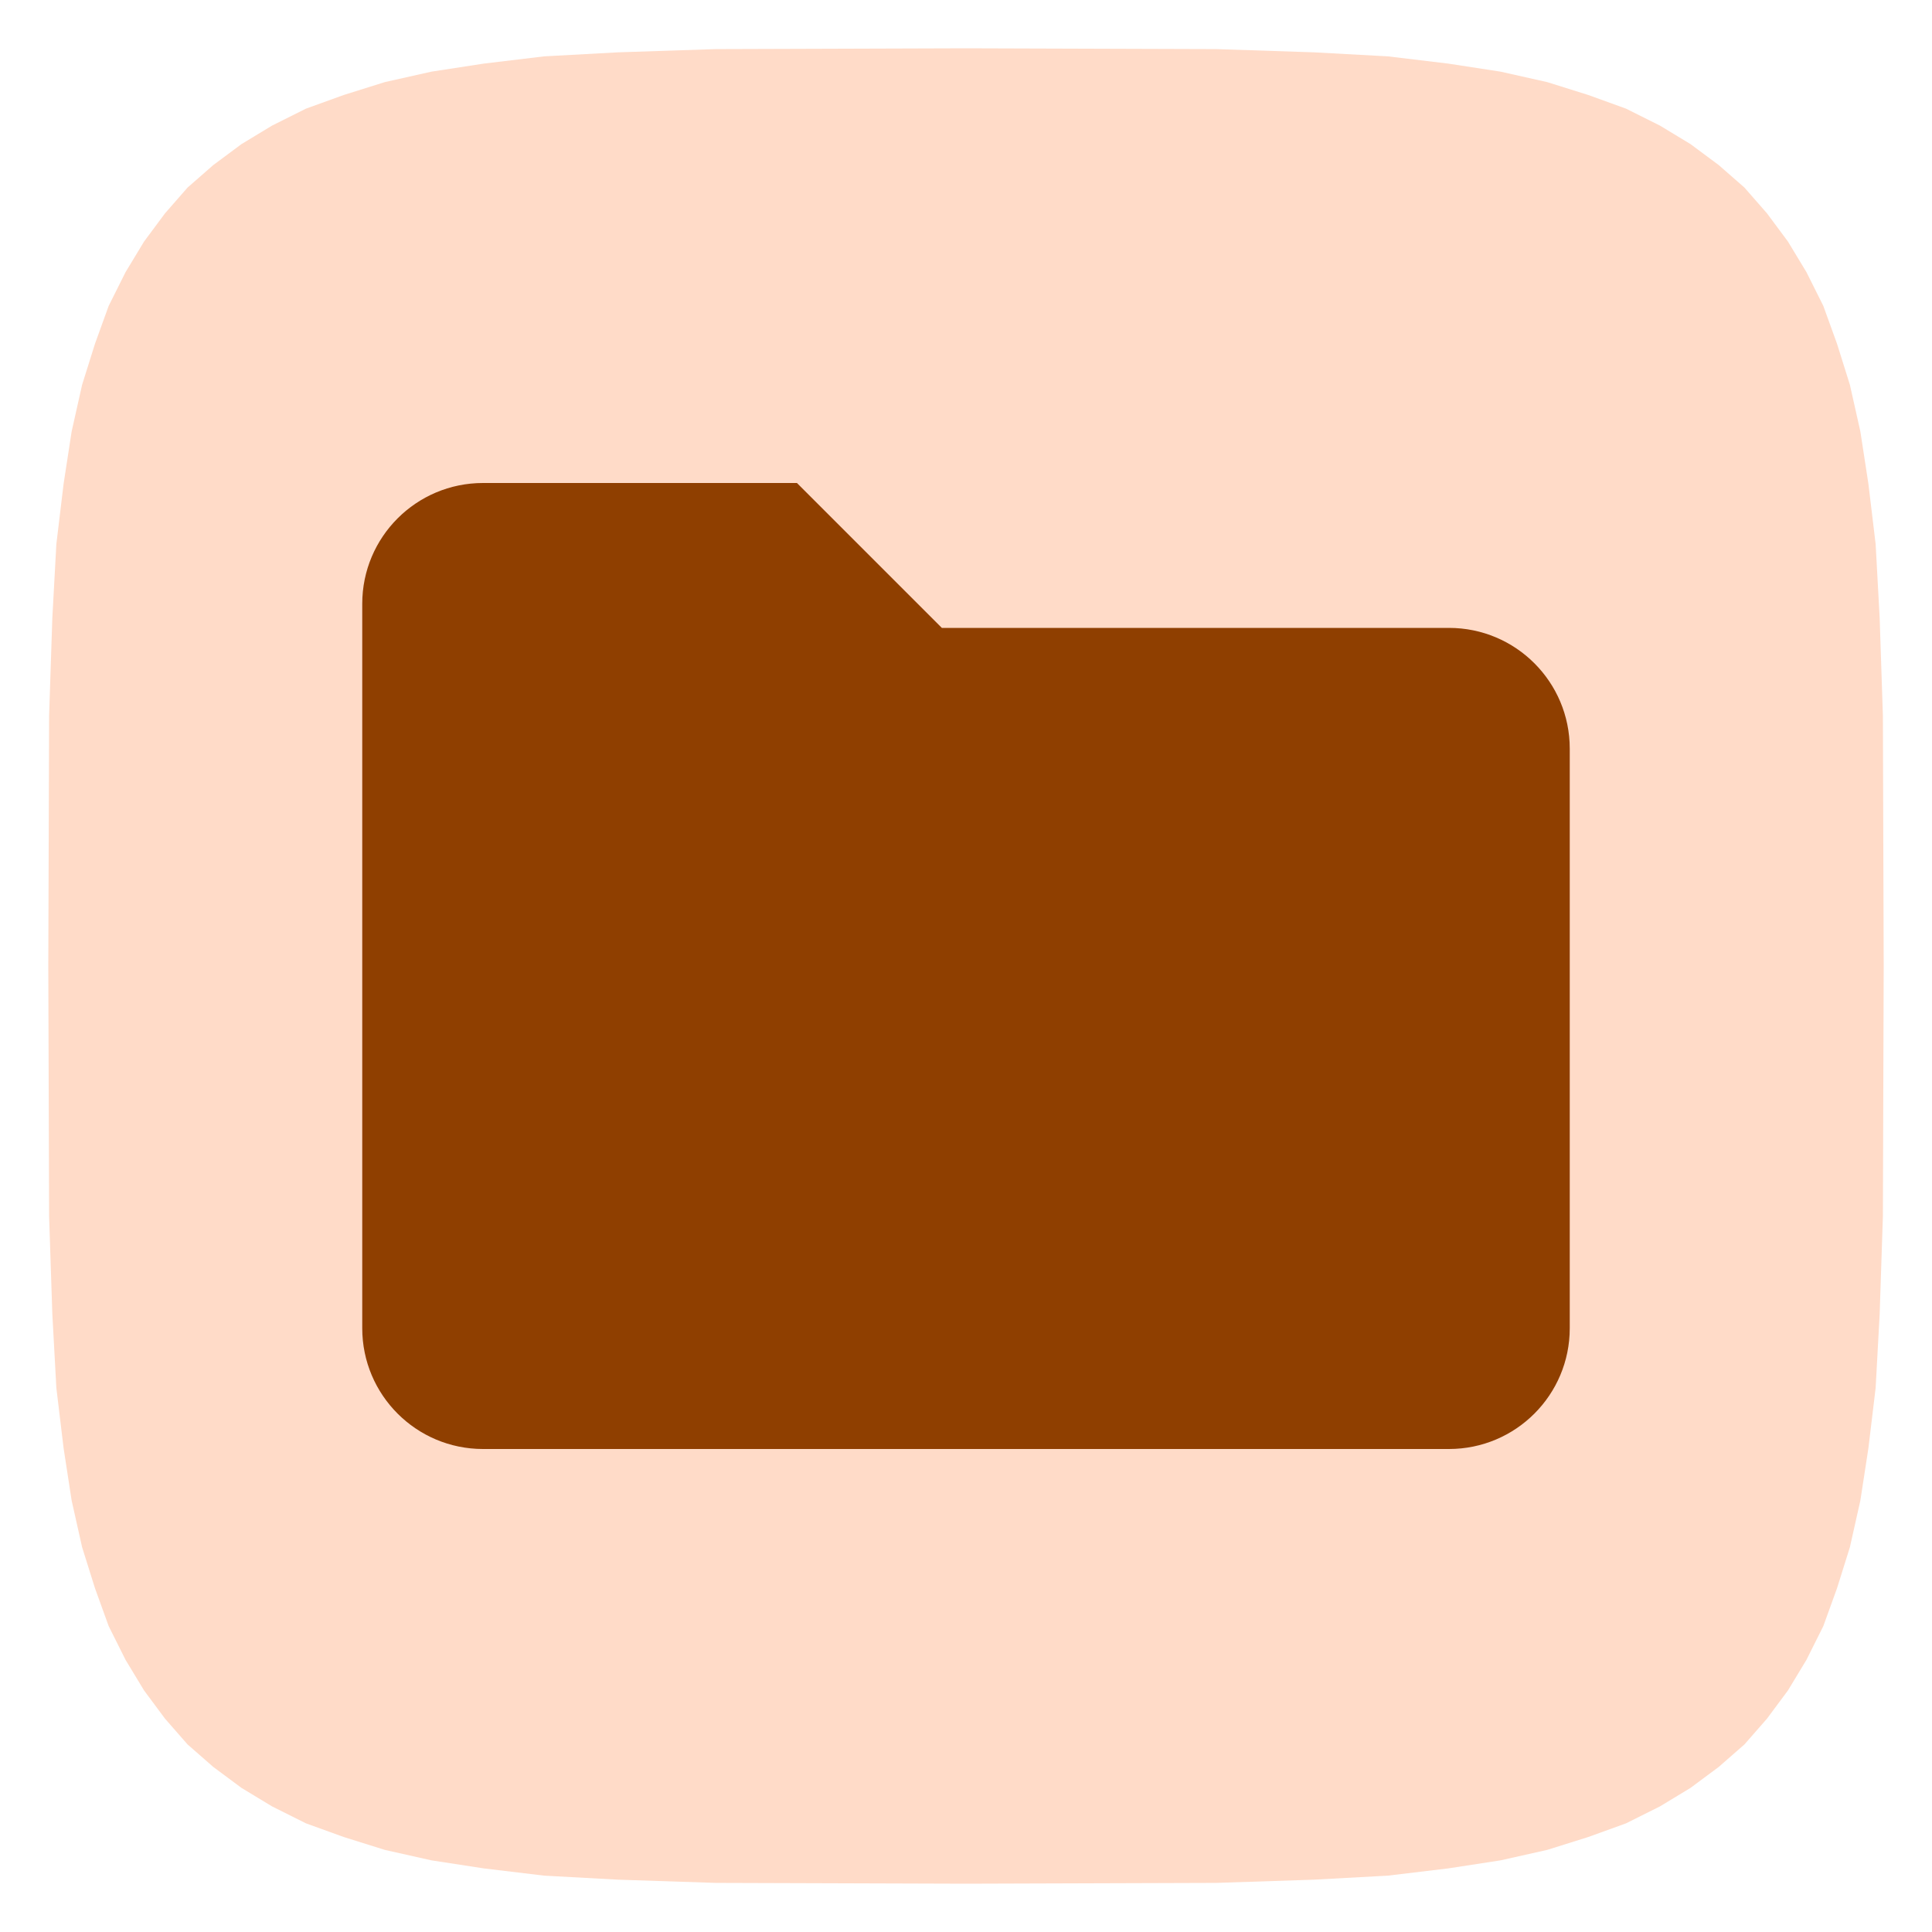
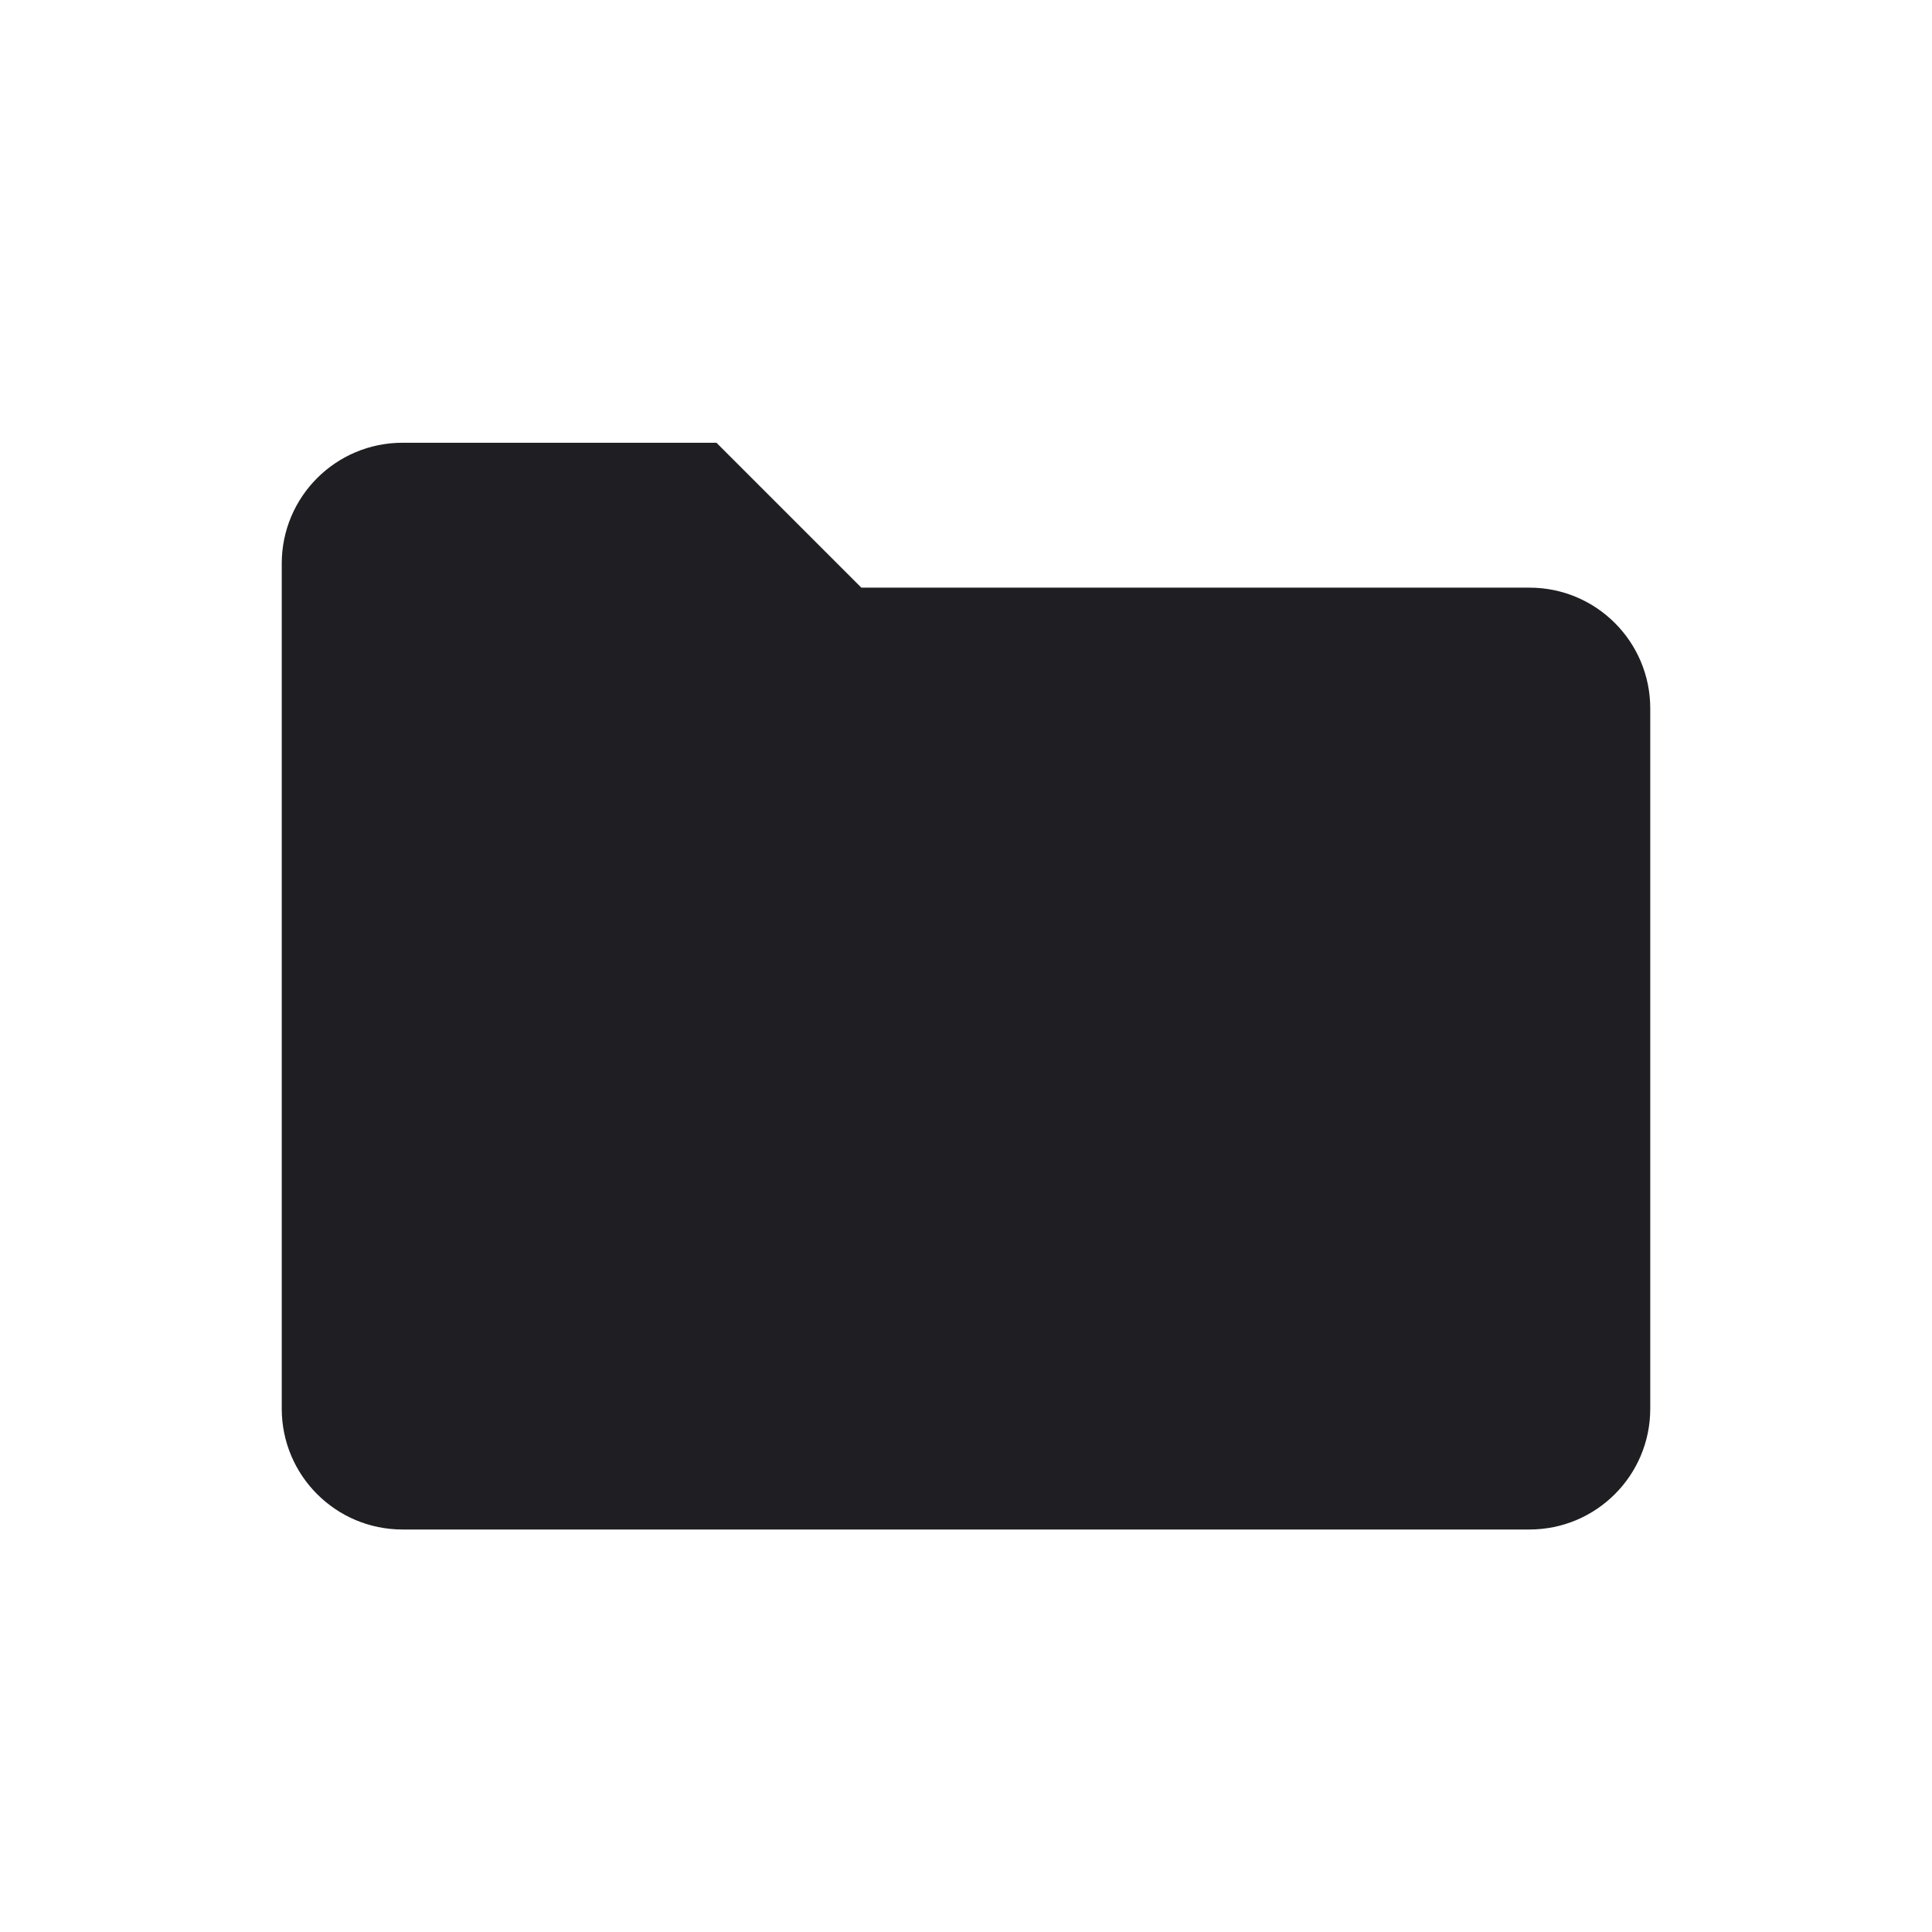
<svg xmlns="http://www.w3.org/2000/svg" viewBox="0 0 24 24" width="24" height="24">
-   <path d="M23.40 12.00 L23.39 15.11 L23.35 16.32 L23.30 17.24 L23.21 17.99 L23.11 18.64 L22.98 19.22 L22.82 19.73 L22.65 20.20 L22.44 20.62 L22.21 21.00 L21.95 21.35 L21.67 21.67 L21.35 21.95 L21.00 22.21 L20.62 22.44 L20.20 22.65 L19.73 22.82 L19.22 22.98 L18.64 23.11 L17.99 23.21 L17.24 23.30 L16.32 23.35 L15.11 23.39 L12.00 23.40 L8.89 23.39 L7.68 23.35 L6.76 23.30 L6.01 23.21 L5.36 23.11 L4.78 22.98 L4.27 22.82 L3.80 22.65 L3.38 22.44 L3.00 22.21 L2.65 21.95 L2.33 21.67 L2.05 21.35 L1.79 21.00 L1.56 20.62 L1.35 20.20 L1.18 19.73 L1.02 19.22 L0.89 18.64 L0.79 17.99 L0.70 17.24 L0.65 16.32 L0.61 15.11 L0.60 12.00 L0.61 8.89 L0.65 7.68 L0.70 6.76 L0.79 6.01 L0.89 5.36 L1.02 4.78 L1.18 4.27 L1.35 3.80 L1.56 3.38 L1.79 3.00 L2.05 2.65 L2.33 2.33 L2.65 2.05 L3.00 1.79 L3.38 1.56 L3.80 1.35 L4.27 1.18 L4.78 1.02 L5.36 0.89 L6.01 0.79 L6.76 0.70 L7.68 0.65 L8.89 0.61 L12.00 0.60 L15.11 0.61 L16.32 0.65 L17.24 0.70 L17.99 0.79 L18.64 0.89 L19.22 1.02 L19.73 1.18 L20.20 1.35 L20.62 1.56 L21.00 1.79 L21.35 2.05 L21.67 2.33 L21.95 2.65 L22.21 3.00 L22.44 3.38 L22.65 3.80 L22.82 4.27 L22.98 4.78 L23.11 5.36 L23.21 6.01 L23.30 6.76 L23.35 7.68 L23.39 8.89 Z" fill="#FFDBC8" />
-   <path d="M4.5 7.5A1.5 1.5 0 0 1 6 6h3.9l1.8 1.8H18a1.5 1.5 0 0 1 1.5 1.5V16.5A1.5 1.5 0 0 1 18 18H6a1.5 1.5 0 0 1-1.5-1.5z" fill="#8F3F00" />
+   <path d="M3.5 7A1.5 1.5 0 0 1 5 5.5h3.9l1.8 1.8H19a1.5 1.5 0 0 1 1.5 1.5v8.7A1.5 1.5 0 0 1 19 19H5a1.5 1.5 0 0 1-1.5-1.5z" fill="#1F1F23" />
</svg>
